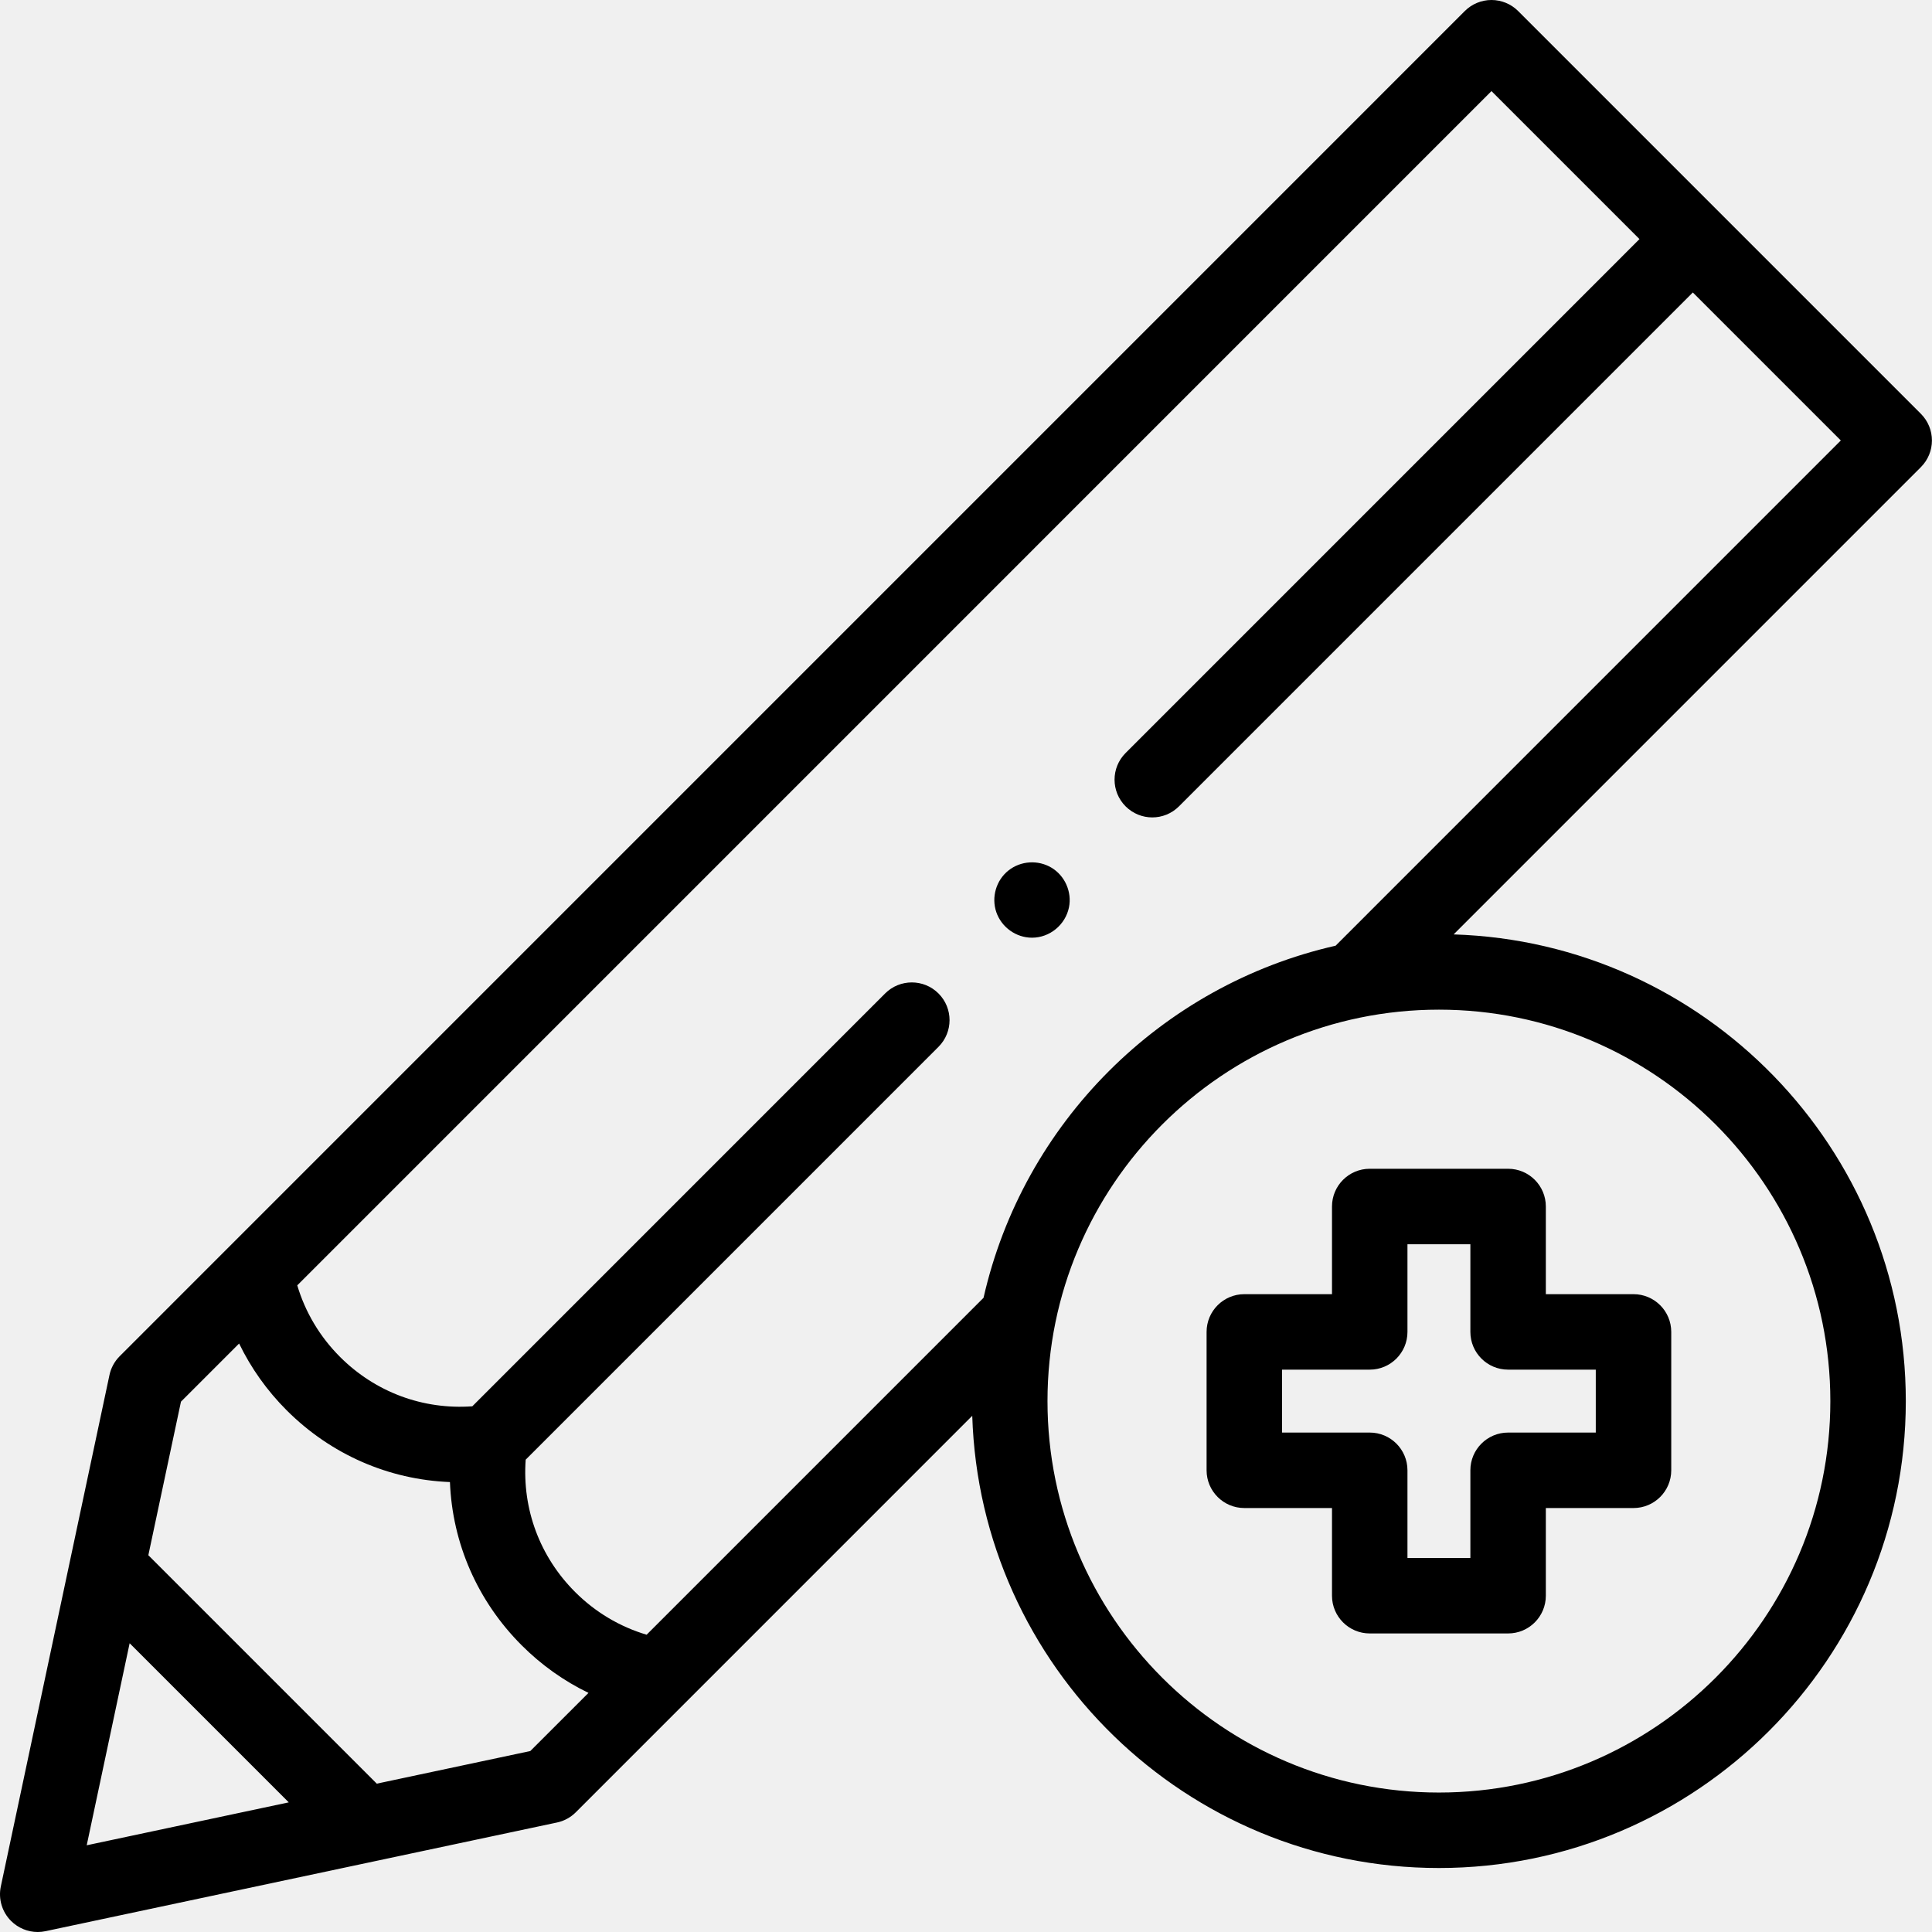
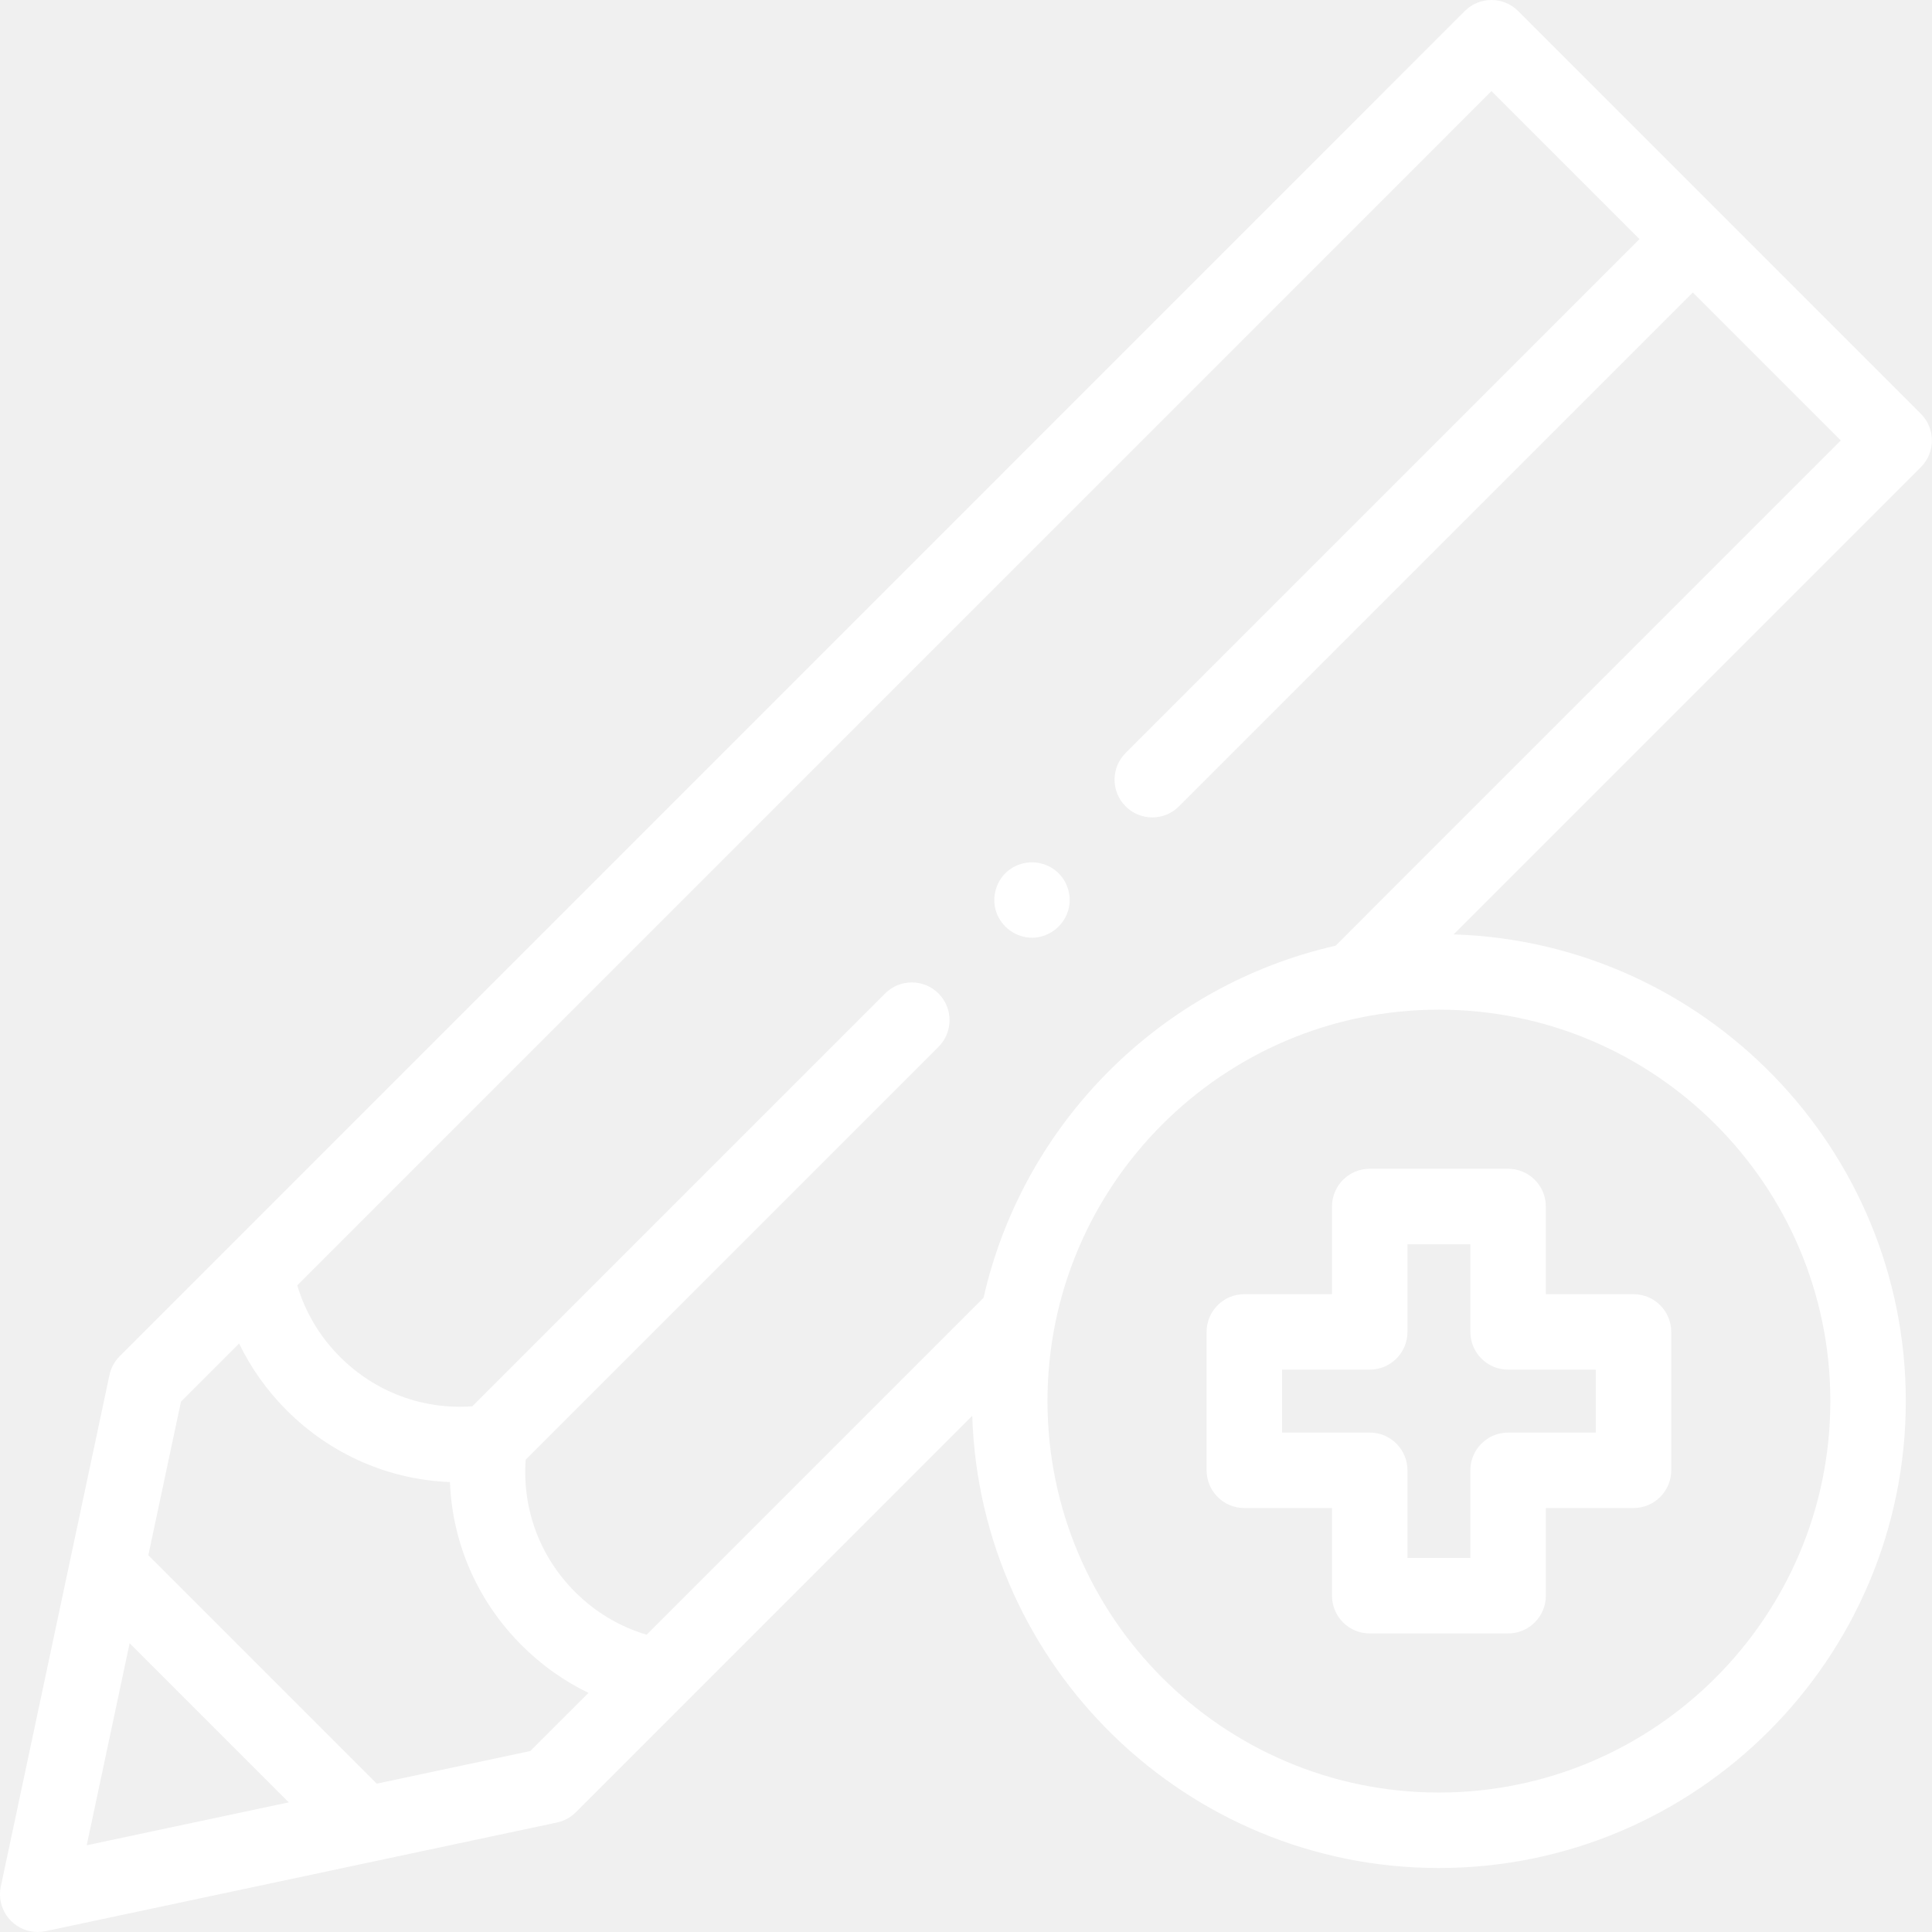
- <svg xmlns="http://www.w3.org/2000/svg" height="512pt" viewBox="0 0 512 512" width="512pt">
-   <path d="m509.051 109.656-106.723-106.727c-1.875-1.875-4.422-2.93-7.074-2.93s-5.195 1.055-7.07 2.93l-356.465 356.48c-1.367 1.367-2.309 3.102-2.711 4.992l-28.789 135.52c-.703 3.312.316 6.754 2.711 9.148 1.895 1.895 4.445 2.93 7.07 2.93.691 0 1.391-.07 2.078-.219l135.512-28.793c1.895-.398 3.629-1.34 4.996-2.707l105.07-105.078c2.066 66.434 56.75 119.84 123.672 119.84 68.227 0 123.73-55.508 123.73-123.738 0-66.922-53.402-121.609-119.832-123.676l123.824-123.828c3.906-3.906 3.906-10.238 0-14.145zm-474.695 325.82 42.168 42.168-53.543 11.375zm106.18 28.566-40.684 8.645-60.539-60.539 8.645-40.691 15.41-15.41c3.148 6.504 7.383 12.473 12.594 17.688 11.754 11.75 27.07 18.391 43.277 19.027.633 16.203 7.273 31.523 19.027 43.273 5.211 5.215 11.18 9.449 17.688 12.598zm344.523-92.738c0 57.203-46.531 103.738-103.73 103.738s-103.734-46.535-103.734-103.738c0-57.199 46.535-103.734 103.734-103.734s103.73 46.535 103.73 103.734zm-130.984-120.809c-.043.043-.082.082-.121.125-46.289 10.492-82.809 47.016-93.305 93.305l-89.289 89.293c-7.133-2.125-13.613-5.984-18.953-11.324-9.363-9.359-14.039-21.992-13.094-35.066l109.398-109.406c3.906-3.906 3.906-10.238 0-14.145-3.906-3.902-10.238-3.902-14.145 0l-109.398 109.406c-13.074.945-25.707-3.738-35.062-13.094-5.344-5.344-9.203-11.824-11.328-18.957l316.477-316.488 39.223 39.219-136.18 136.188c-3.906 3.902-3.906 10.234 0 14.141 1.953 1.953 4.512 2.93 7.07 2.93 2.559 0 5.117-.977 7.07-2.93l136.18-136.184 39.219 39.219zm0 0" />
-   <path d="m273.488 248.5c-4.23 0-8.082-2.773-9.453-6.762-1.359-3.957-.051-8.473 3.238-11.066 3.242-2.559 7.805-2.848 11.352-.742 3.582 2.125 5.492 6.441 4.664 10.52-.934 4.617-5.078 8.051-9.801 8.051zm0 0" />
-   <path d="m399.664 432.879h-36.672c-5.523 0-10-4.48-10-10v-23.234h-23.234c-5.523 0-10-4.48-10-10v-36.676c0-5.52 4.477-10 10-10h23.234v-23.234c0-5.52 4.477-10 10-10h36.672c5.523 0 10 4.48 10 10v23.234h23.234c5.52 0 10 4.48 10 10v36.676c0 5.52-4.48 10-10 10h-23.234v23.234c0 5.52-4.477 10-10 10zm-26.672-20h16.672v-23.234c0-5.523 4.477-10 10-10h23.234v-16.676h-23.234c-5.523 0-10-4.477-10-10v-23.234h-16.672v23.234c0 5.523-4.477 10-10 10h-23.234v16.676h23.234c5.523 0 10 4.477 10 10zm0 0" />
+ <svg xmlns="http://www.w3.org/2000/svg" height="512px" viewBox="0 0 512 512" width="512px">
+   <path d="m509.051 109.656-106.723-106.727c-1.875-1.875-4.422-2.93-7.074-2.93s-5.195 1.055-7.07 2.93l-356.465 356.48c-1.367 1.367-2.309 3.102-2.711 4.992l-28.789 135.52c-.703 3.312.316 6.754 2.711 9.148 1.895 1.895 4.445 2.93 7.07 2.93.691 0 1.391-.07 2.078-.219l135.512-28.793c1.895-.398 3.629-1.34 4.996-2.707l105.07-105.078c2.066 66.434 56.75 119.84 123.672 119.84 68.227 0 123.73-55.508 123.73-123.738 0-66.922-53.402-121.609-119.832-123.676l123.824-123.828c3.906-3.906 3.906-10.238 0-14.145zm-474.695 325.82 42.168 42.168-53.543 11.375zm106.18 28.566-40.684 8.645-60.539-60.539 8.645-40.691 15.41-15.41c3.148 6.504 7.383 12.473 12.594 17.688 11.754 11.75 27.07 18.391 43.277 19.027.633 16.203 7.273 31.523 19.027 43.273 5.211 5.215 11.18 9.449 17.688 12.598zm344.523-92.738c0 57.203-46.531 103.738-103.73 103.738s-103.734-46.535-103.734-103.738c0-57.199 46.535-103.734 103.734-103.734s103.73 46.535 103.73 103.734zm-130.984-120.809c-.043.043-.082.082-.121.125-46.289 10.492-82.809 47.016-93.305 93.305l-89.289 89.293c-7.133-2.125-13.613-5.984-18.953-11.324-9.363-9.359-14.039-21.992-13.094-35.066l109.398-109.406c3.906-3.906 3.906-10.238 0-14.145-3.906-3.902-10.238-3.902-14.145 0l-109.398 109.406c-13.074.945-25.707-3.738-35.062-13.094-5.344-5.344-9.203-11.824-11.328-18.957l316.477-316.488 39.223 39.219-136.18 136.188c-3.906 3.902-3.906 10.234 0 14.141 1.953 1.953 4.512 2.93 7.07 2.93 2.559 0 5.117-.977 7.07-2.93l136.18-136.184 39.219 39.219zm0 0" fill="#FFFFFF" />
+   <path d="m273.488 248.5c-4.23 0-8.082-2.773-9.453-6.762-1.359-3.957-.051-8.473 3.238-11.066 3.242-2.559 7.805-2.848 11.352-.742 3.582 2.125 5.492 6.441 4.664 10.52-.934 4.617-5.078 8.051-9.801 8.051zm0 0" fill="#FFFFFF" />
+   <path d="m399.664 432.879h-36.672c-5.523 0-10-4.48-10-10v-23.234h-23.234c-5.523 0-10-4.48-10-10v-36.676c0-5.52 4.477-10 10-10h23.234v-23.234c0-5.52 4.477-10 10-10h36.672c5.523 0 10 4.48 10 10v23.234h23.234c5.52 0 10 4.48 10 10v36.676c0 5.52-4.48 10-10 10h-23.234v23.234c0 5.52-4.477 10-10 10zm-26.672-20h16.672v-23.234c0-5.523 4.477-10 10-10h23.234v-16.676h-23.234c-5.523 0-10-4.477-10-10v-23.234h-16.672v23.234c0 5.523-4.477 10-10 10h-23.234v16.676h23.234c5.523 0 10 4.477 10 10zm0 0" fill="#FFFFFF" />
</svg>
